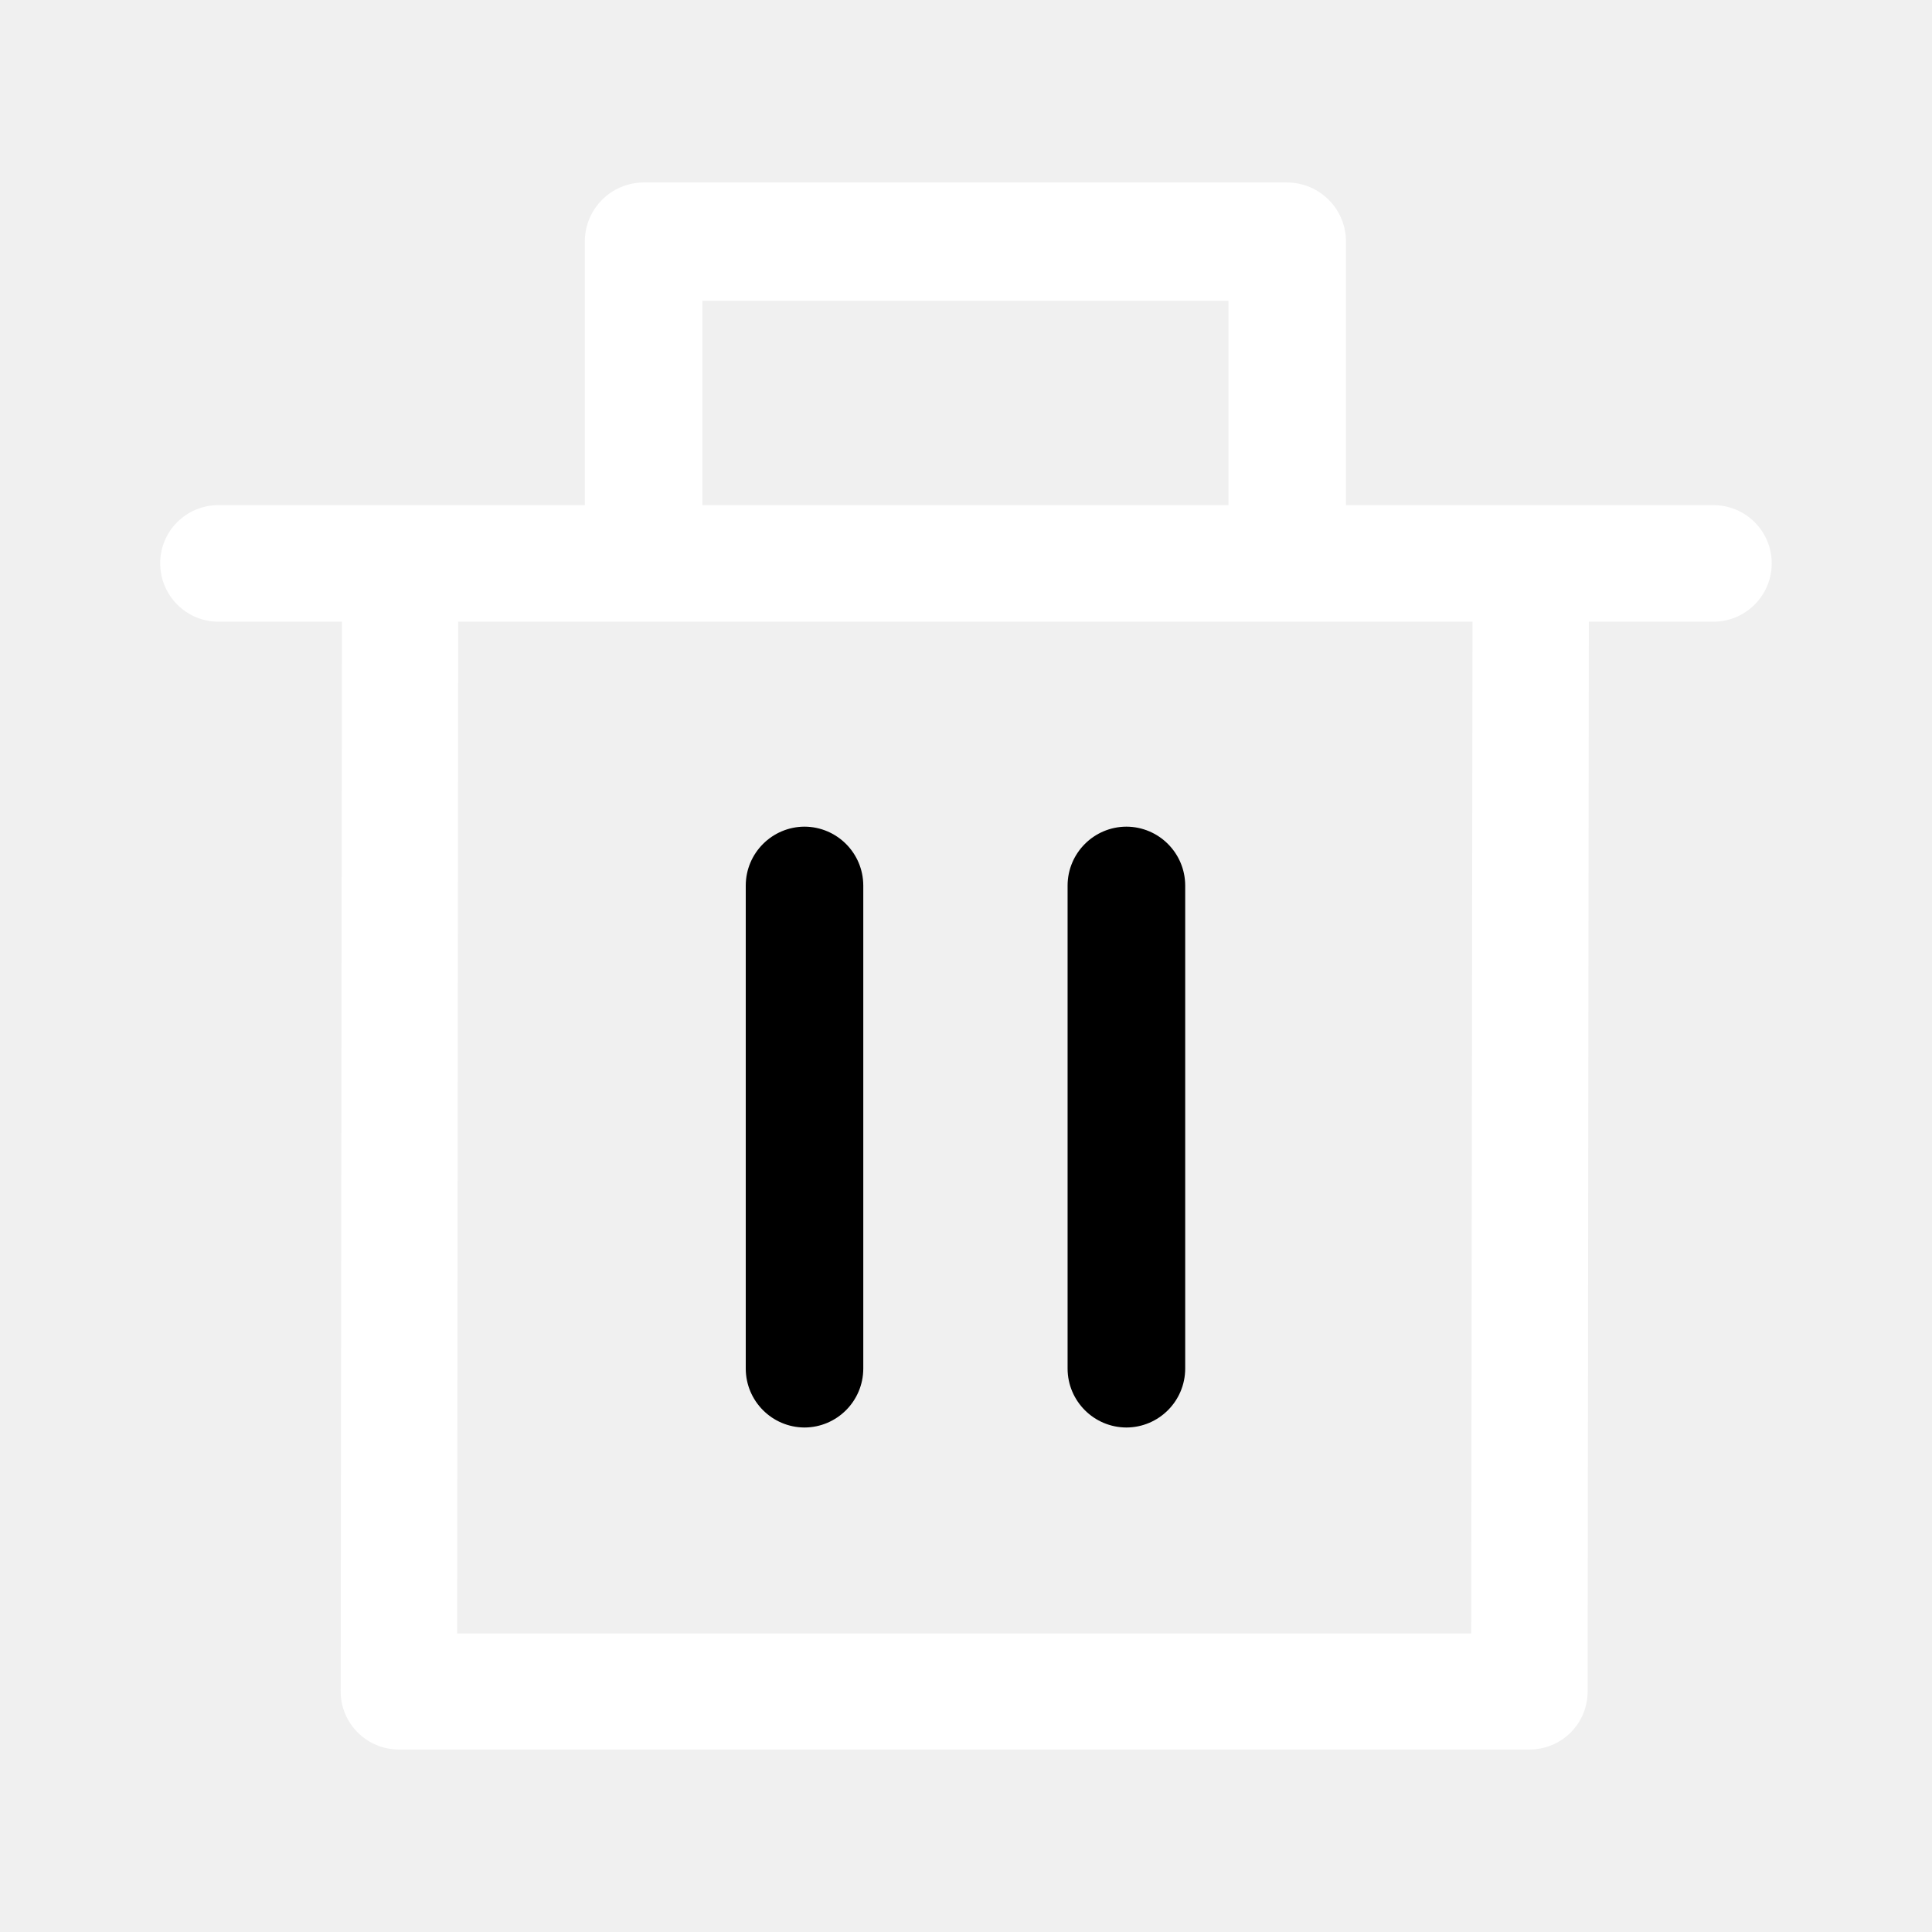
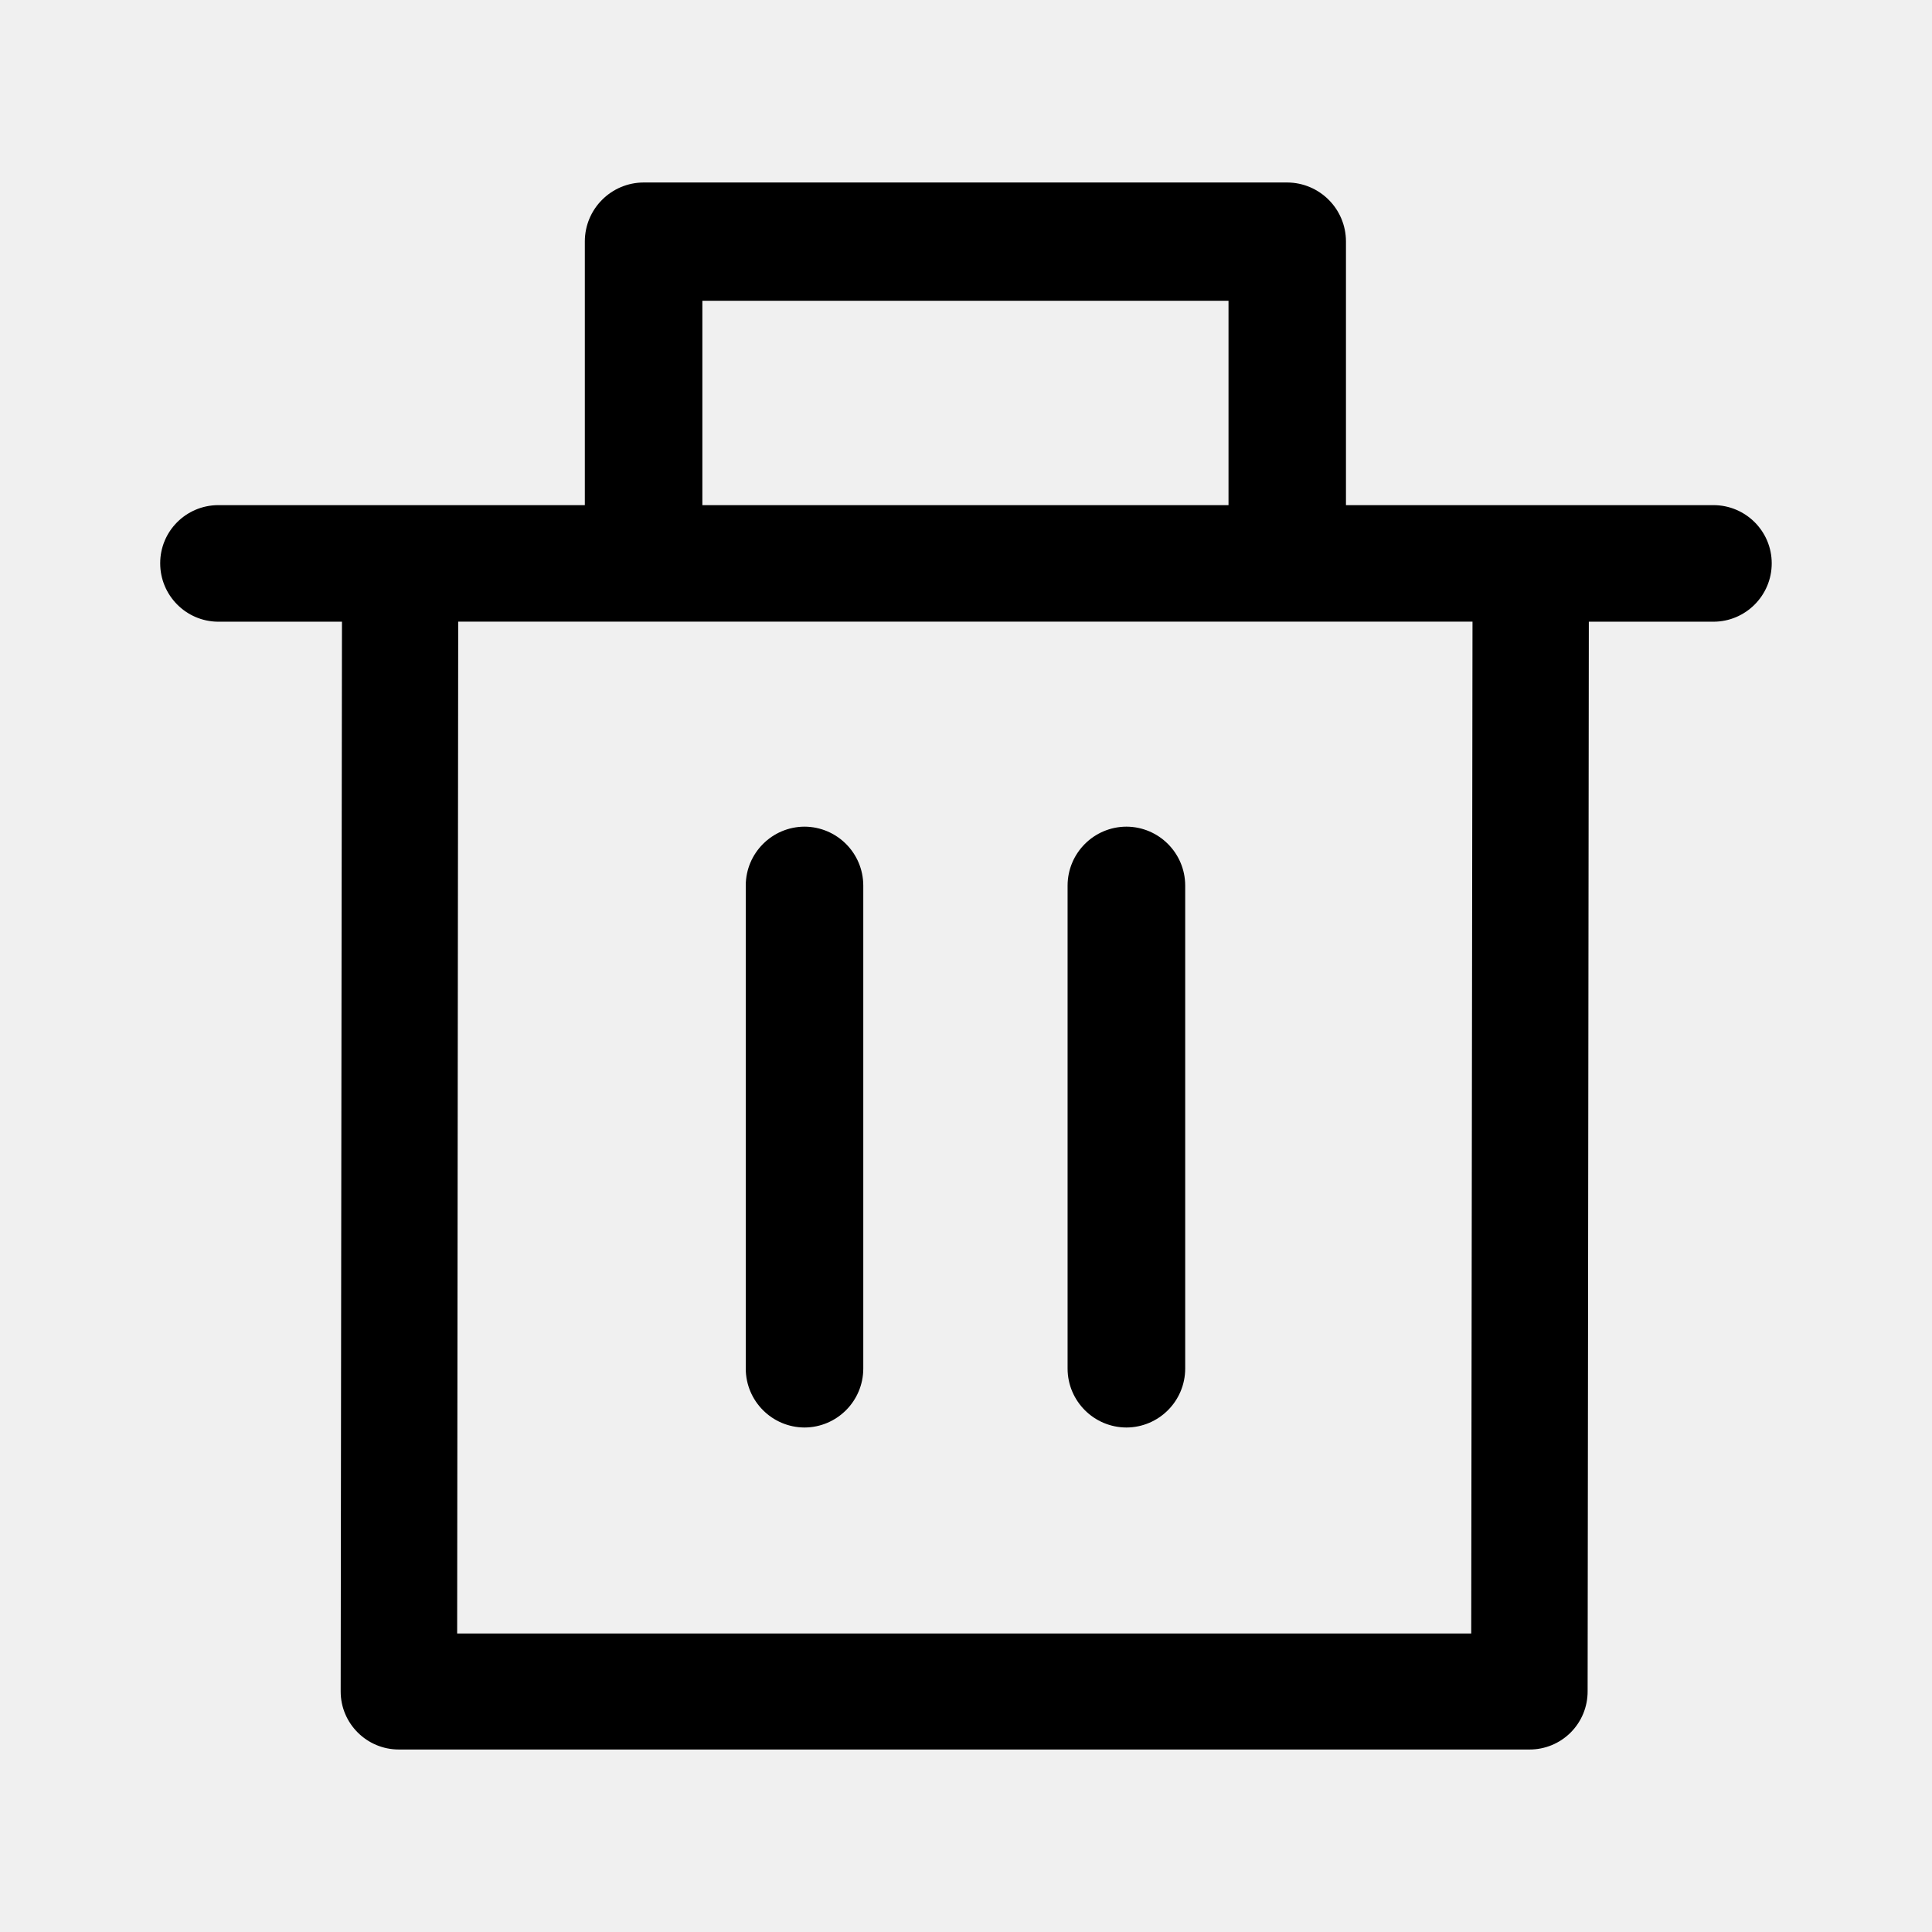
<svg xmlns="http://www.w3.org/2000/svg" width="24" height="24" viewBox="0 0 24 24" fill="none">
-   <g fill="#fff">
+   <g fill="#000">
    <path d="M7.995 2.267a.733.733 0 0 0-.73.731v3.277h-4.559c-.397.004-.717.326-.716.723-0.0.397.32.721.716.725H4.248L4.232 21.01c-.001.4.325.724.724.723h14.044a.72.72 0 0 0 .722-.723l.015-13.287h1.548c.399 0.0.724-.325.724-.725s-.325-.723-.724-.723h-4.565V2.998a.733.733 0 0 0-.73-.731Zm.73 1.469h6.536v2.539H8.725Zm-3.033 3.986h12.6l-.016 12.57H5.679Z" />
    <path fill="#000" d="M9.994 10.269a.733.733 0 0 0-.73.731v6.002a.733.733 0 0 0 .73.731.733.733 0 0 0 .73-.731v-6.002a.733.733 0 0 0-.73-.731ZM13.992 10.269a.733.733 0 0 0-.73.731v6.002a.733.733 0 0 0 .73.731.733.733 0 0 0 .731-.731v-6.002a.733.733 0 0 0-.731-.731Z" />
  </g>
</svg>
